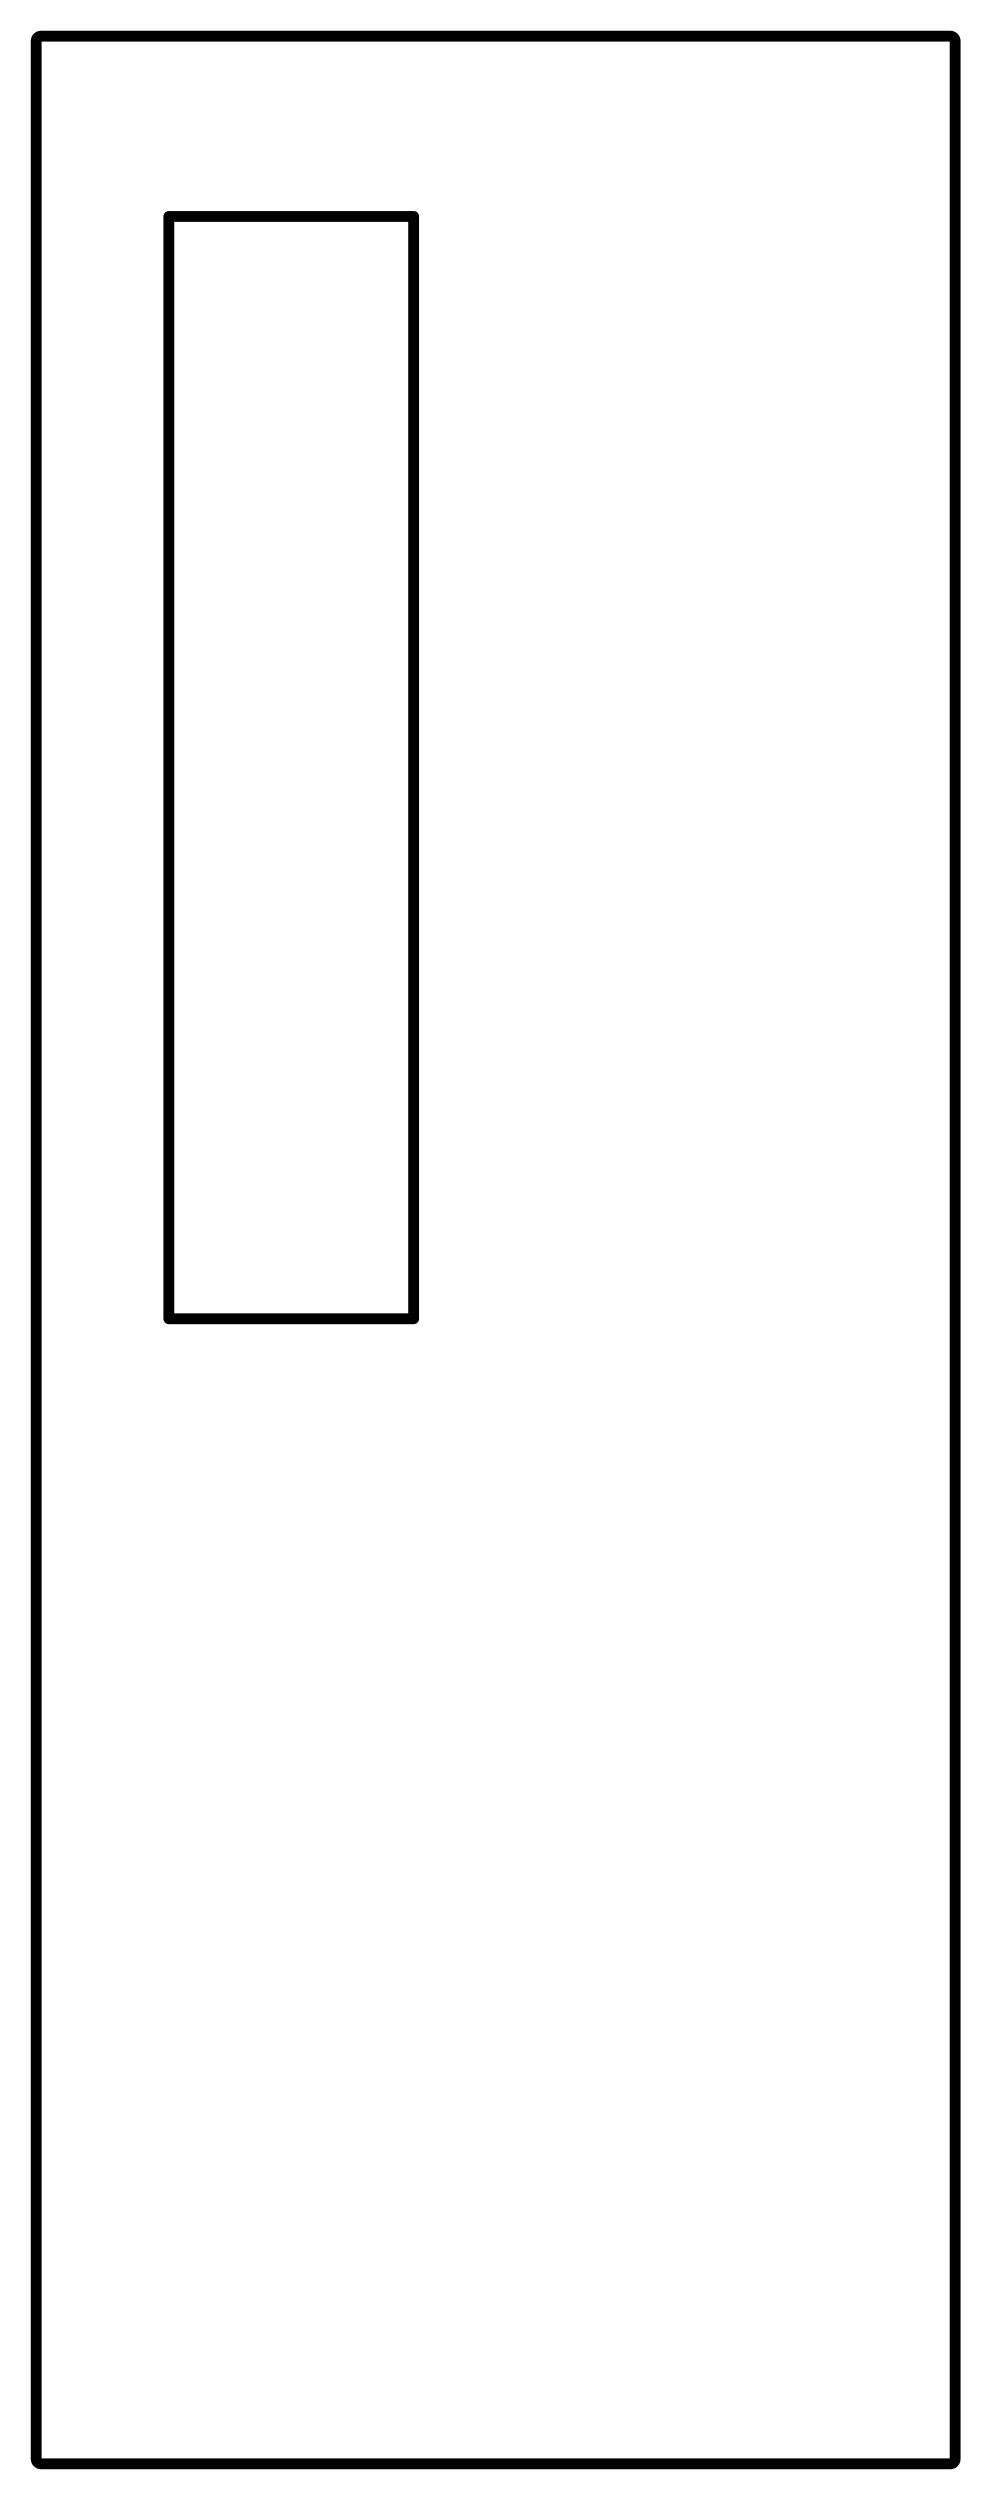
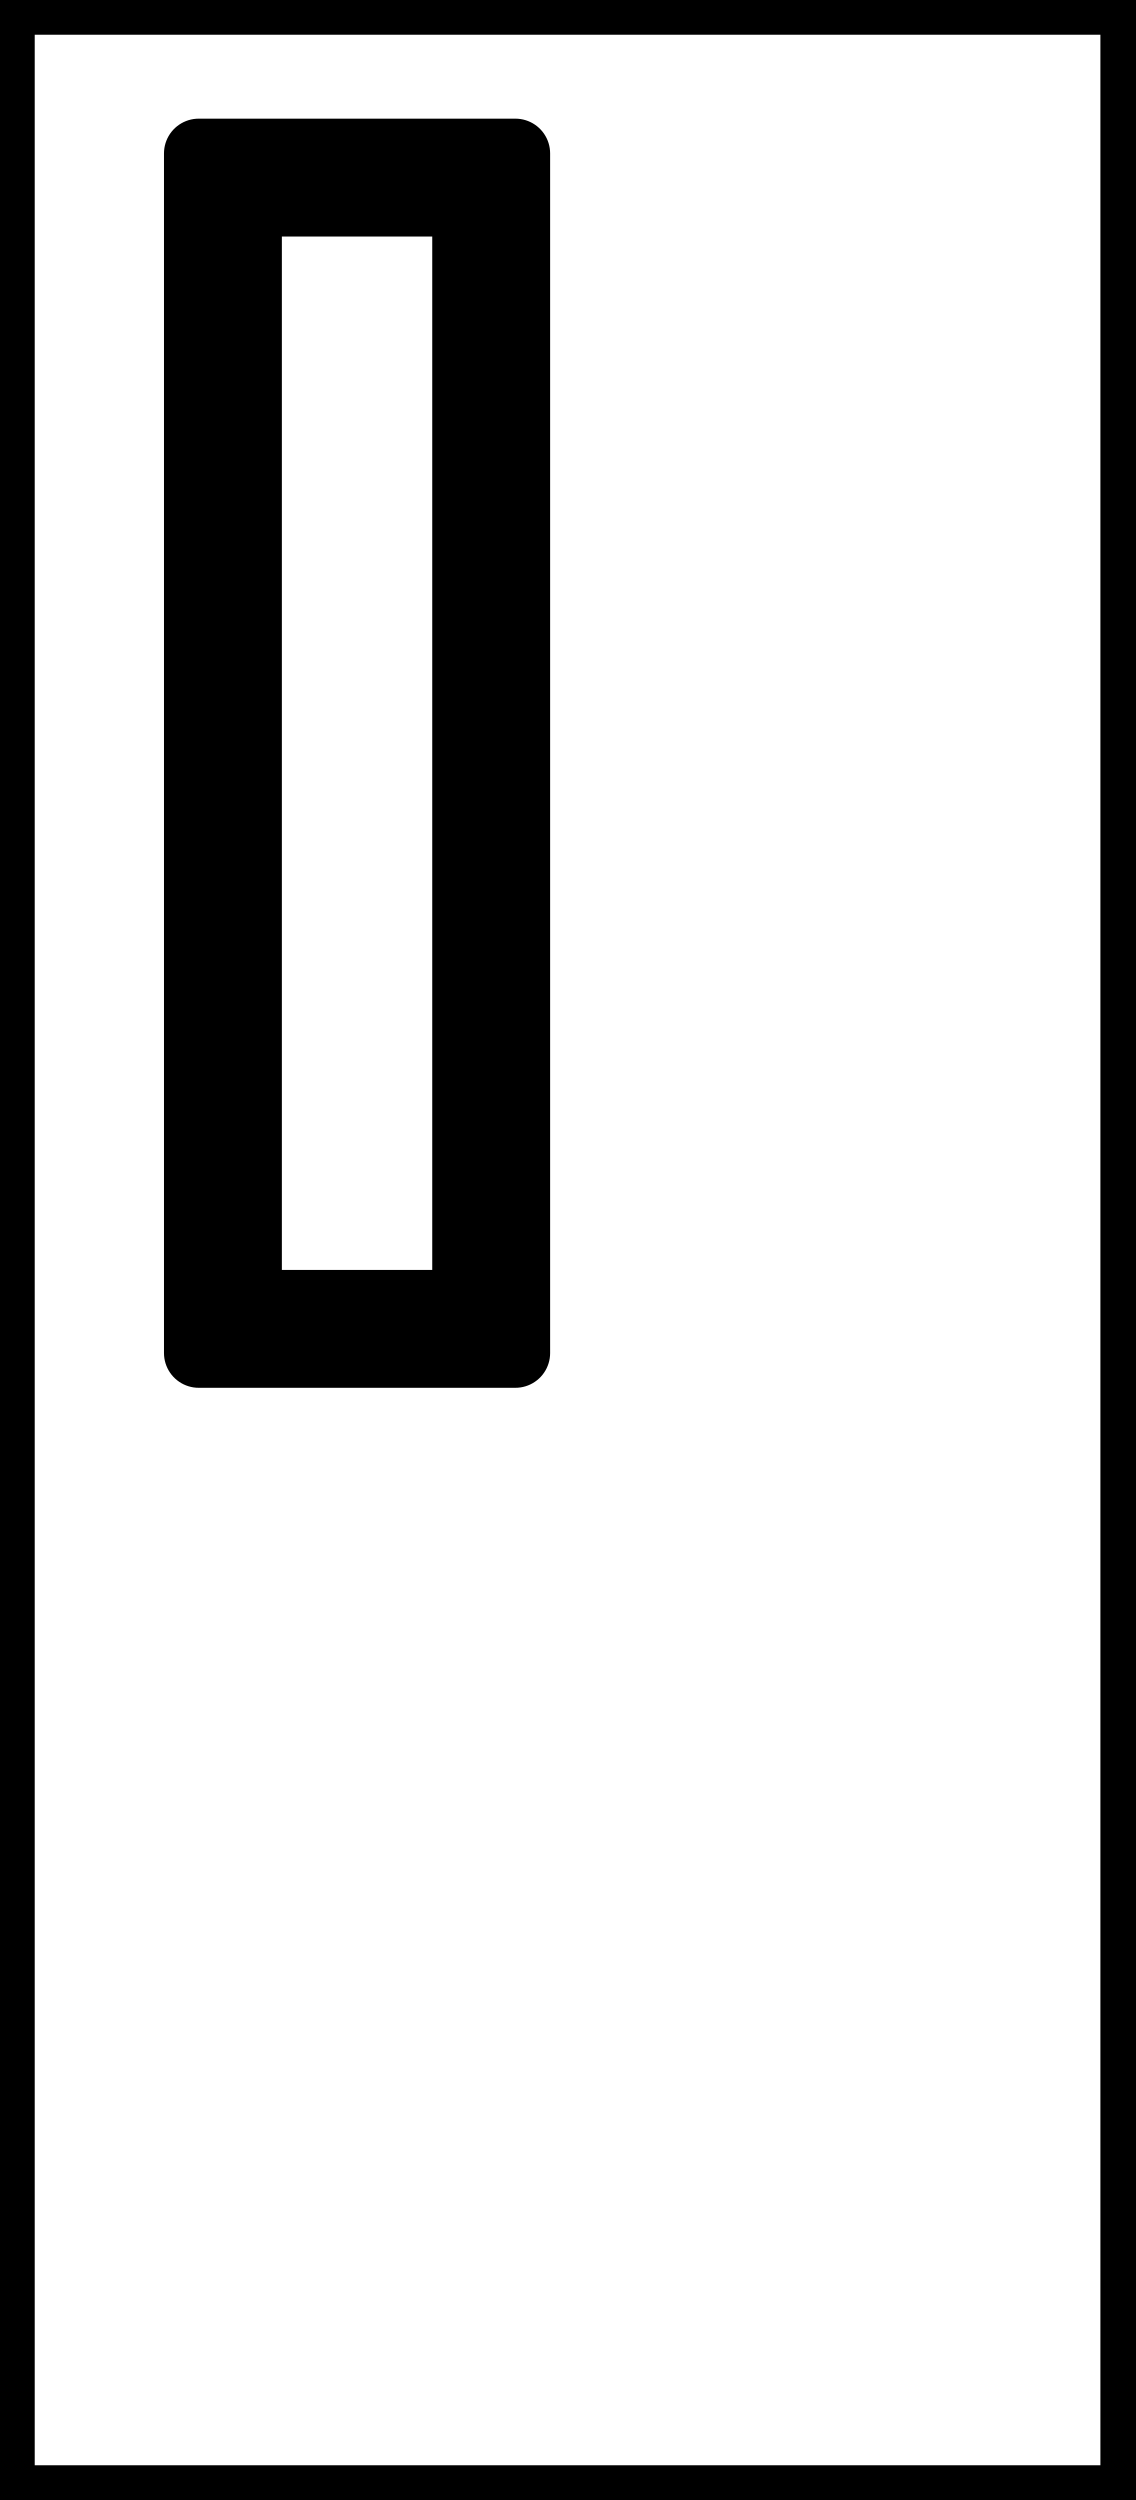
- <svg xmlns="http://www.w3.org/2000/svg" viewBox="-30 -30 822 2073" fill="none" stroke="currentColor" stroke-width="9" stroke-linejoin="round" stroke-linecap="round">
-   <defs>
-     <clipPath id="ceyxsdj">
-       <rect x="0" y="0" width="762" height="2013" />
-     </clipPath>
-   </defs>
-   <rect x="0" y="0" width="762" height="2013" rx="4" />
-   <g transform="translate(211.50,606.50)">
-     <path d="M-101.5,-457 101.5,-457 101.5,457 -101.5,457 Z" />
+ <svg xmlns="http://www.w3.org/2000/svg" fill-rule="evenodd" clip-rule="evenodd" viewBox="0 0 914 2013" fill="none" stroke="currentColor" stroke-linejoin="round">
+   <clipPath id="doorStyle101Clip">
+     <path d="M 0,0 914,0 914,2013 0,2013 Z M 186,149.5 389,149.5 389,1063.5 186,1063.5 Z" />
+   </clipPath>
+   <g>
+     <path d="M 0,0 914,0 914,2013 0,2013 Z" style="stroke-width: 55.917;" />
+     <path d="" clip-path="url(#doorStyle101Clip)" style="stroke-width: 27.958;" />
+     <path d=" M 160,123.5 415,123.5 415,1089.5 160,1089.5 Z M 199,162.5 376,162.5 376,1050.5 199,1050.5 Z" fill="currentColor" style="stroke-width: 55.917;" />
  </g>
</svg>
